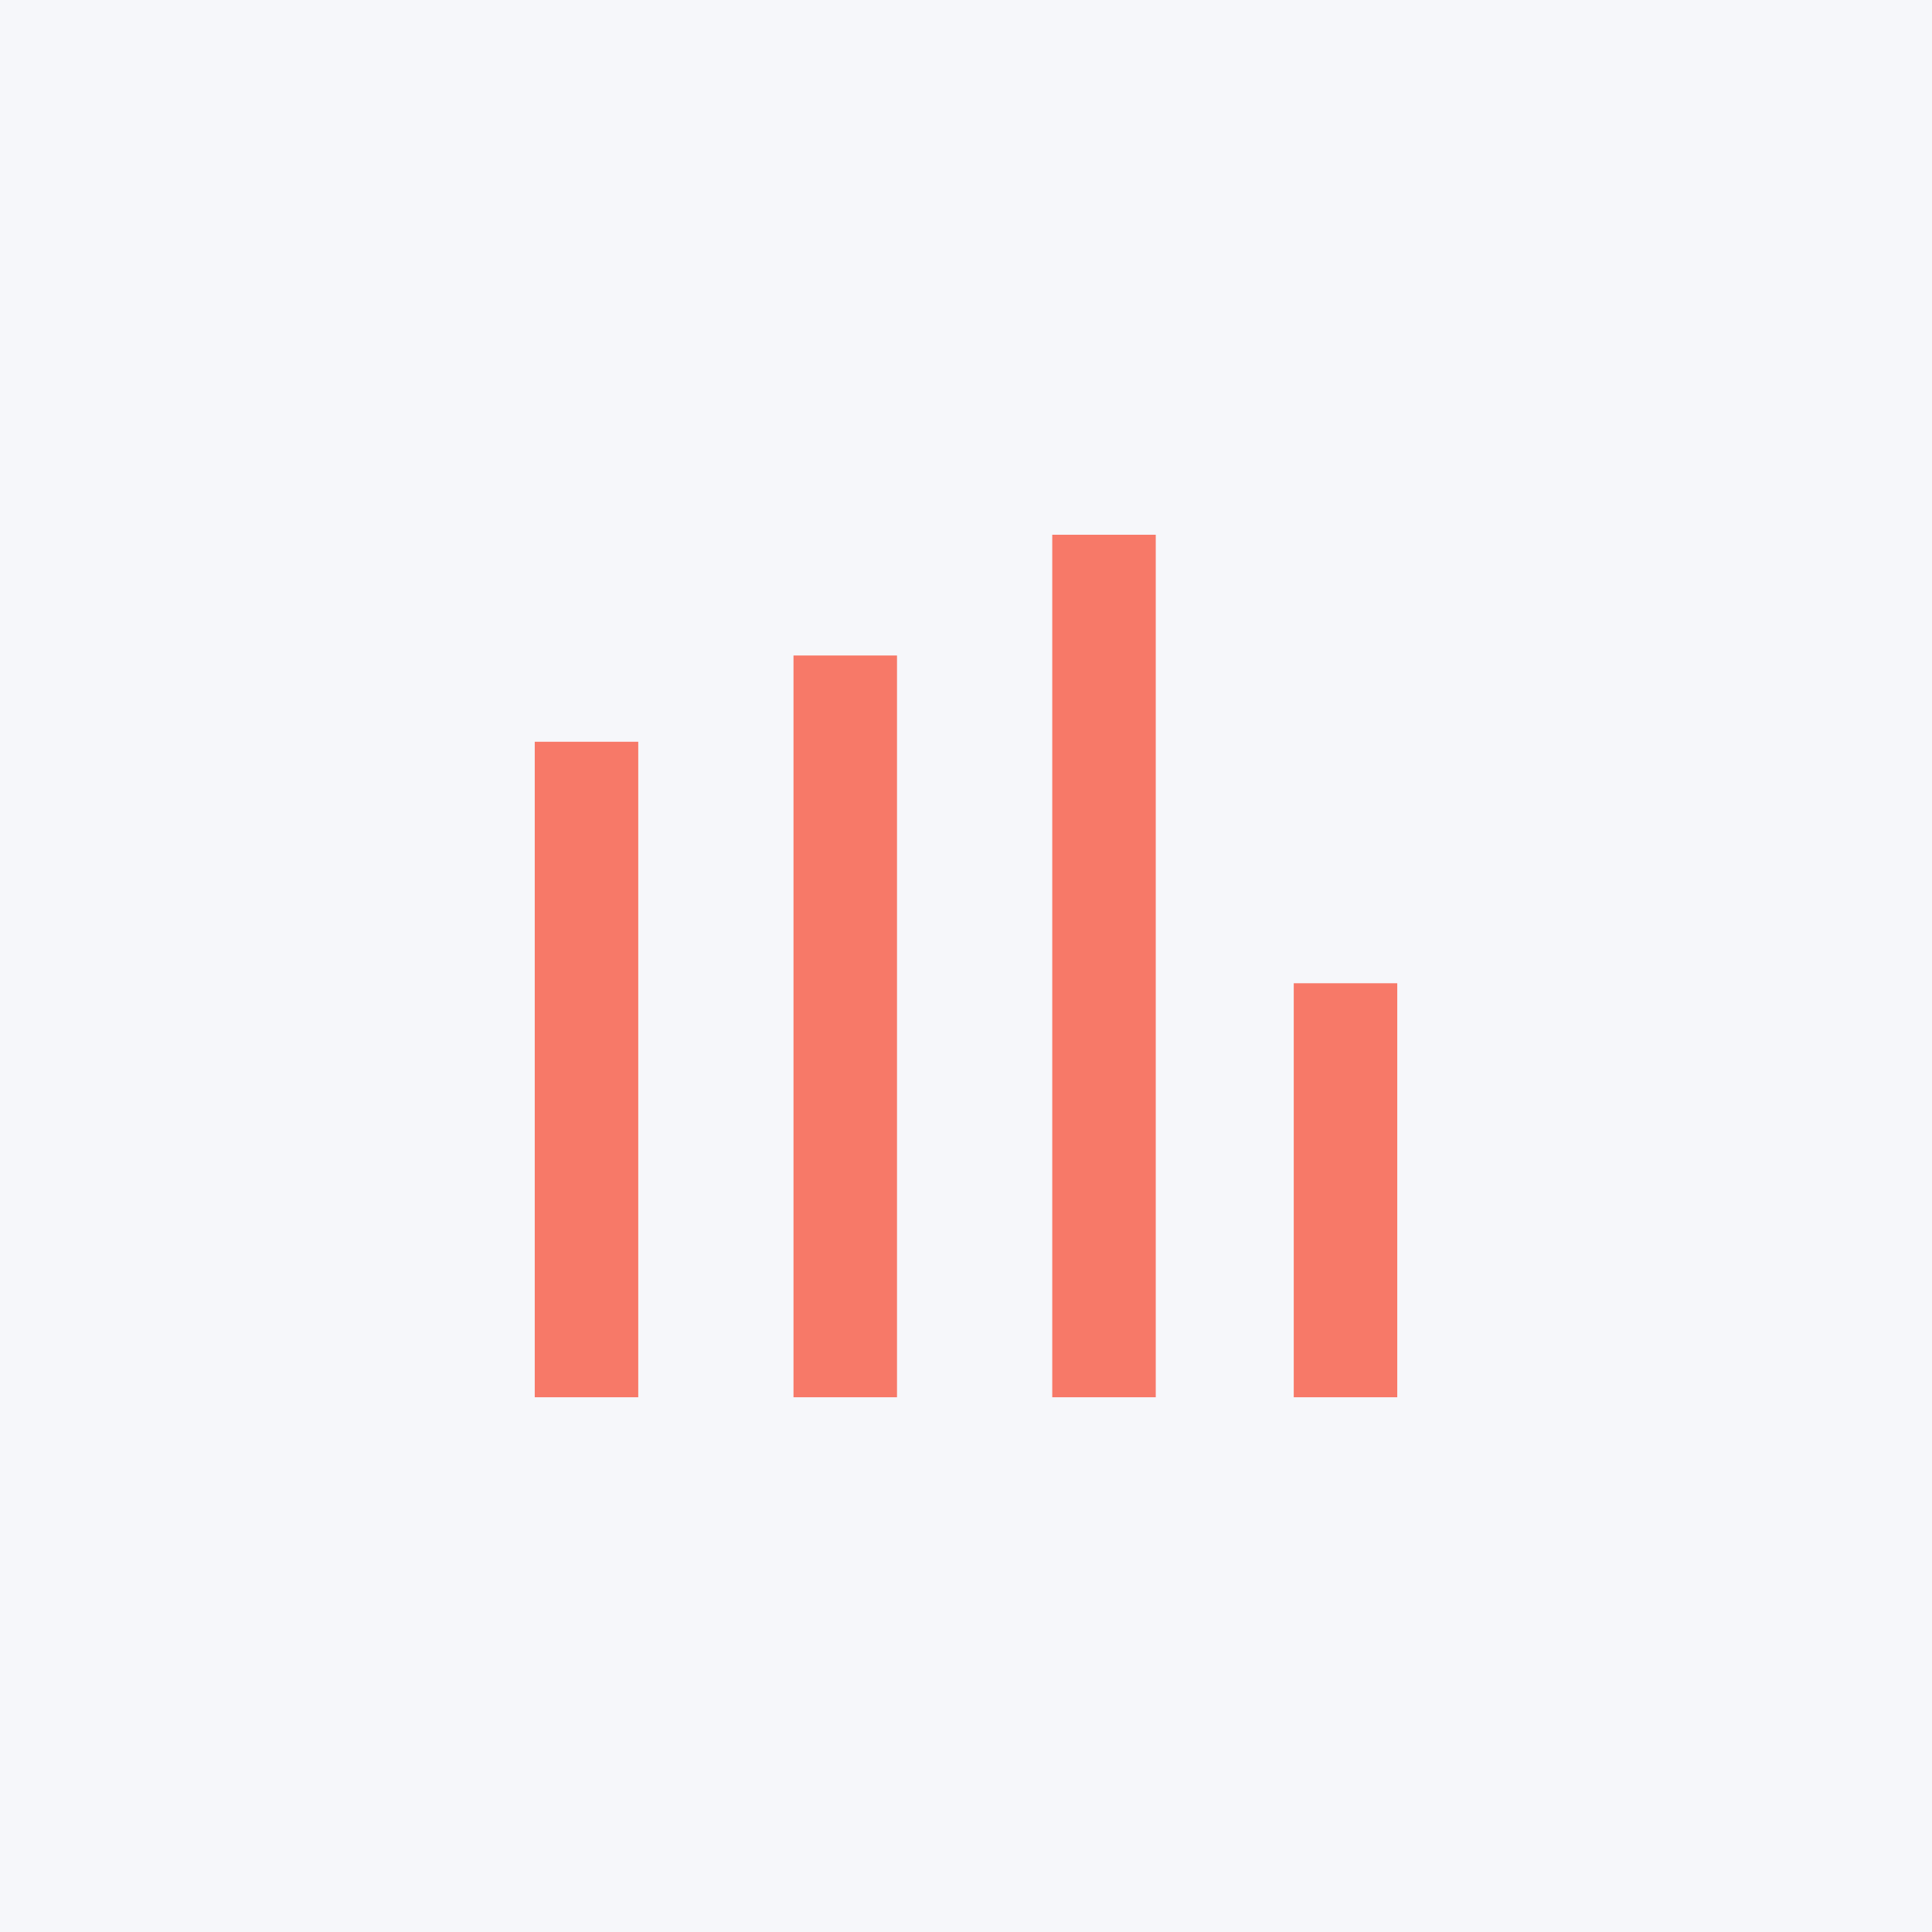
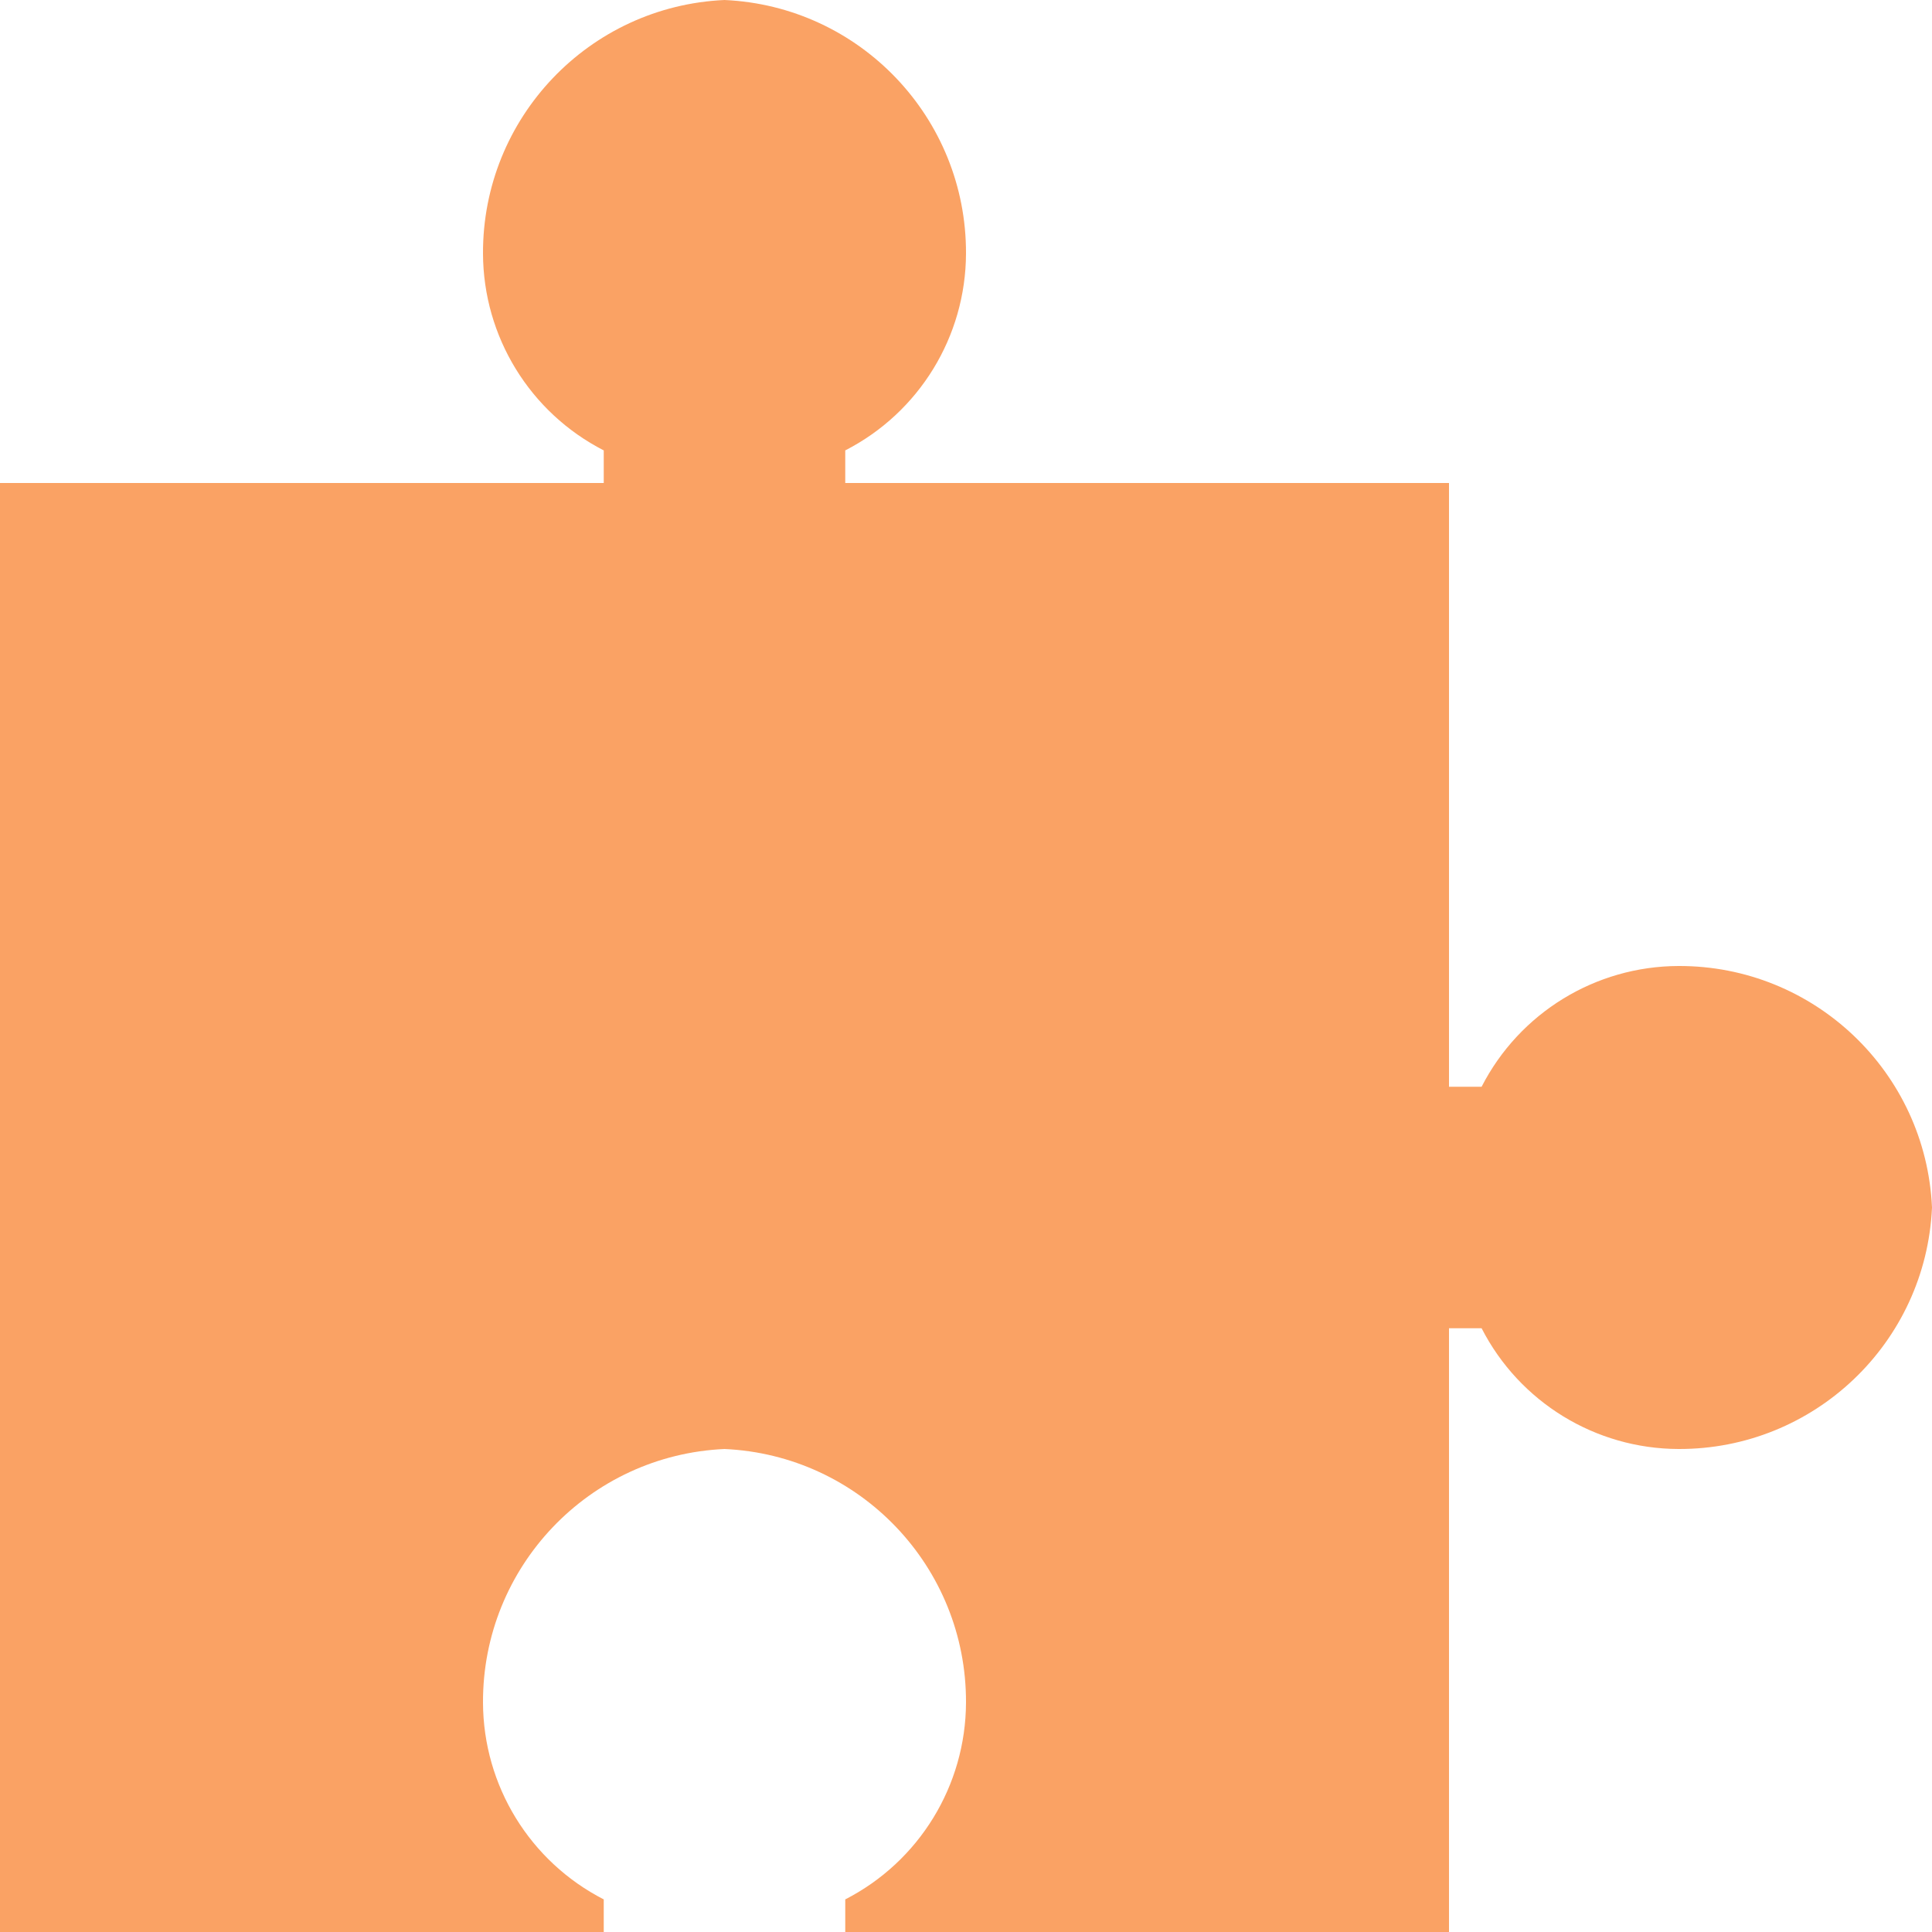
- <svg xmlns="http://www.w3.org/2000/svg" viewBox="0 0 112 112">
-   <rect width="112" height="112" style="fill:#f6f7fa" />
-   <path d="M61,81h6V31H61Z" style="fill:#f77968" />
-   <path d="M75,81h6V57H75Z" style="fill:#f77968" />
-   <path d="M31,81h6V43H31Z" style="fill:#f77968" />
-   <path d="M46,81h6V38H46Z" style="fill:#f77968" />
+ <svg xmlns="http://www.w3.org/2000/svg" id="Layer_1" data-name="Layer 1" viewBox="0 0 24 24">
+   <defs>
+     <style>.cls-1{fill:#faa264;}</style>
+   </defs>
+   <path class="cls-1" d="M24,15a3.141,3.141,0,0,1-3.15,3,2.757,2.757,0,0,1-2.445-1.5H18V24H10.5v-.405A2.757,2.757,0,0,0,12,21.15,3.141,3.141,0,0,0,9,18a3.141,3.141,0,0,0-3,3.15,2.757,2.757,0,0,0,1.5,2.445V24H0V6H7.5V5.595A2.757,2.757,0,0,1,6,3.15,3.141,3.141,0,0,1,9,0a3.141,3.141,0,0,1,3,3.15,2.757,2.757,0,0,1-1.5,2.445V6H18v7.5h.405A2.757,2.757,0,0,1,20.85,12,3.141,3.141,0,0,1,24,15Z" />
</svg>
